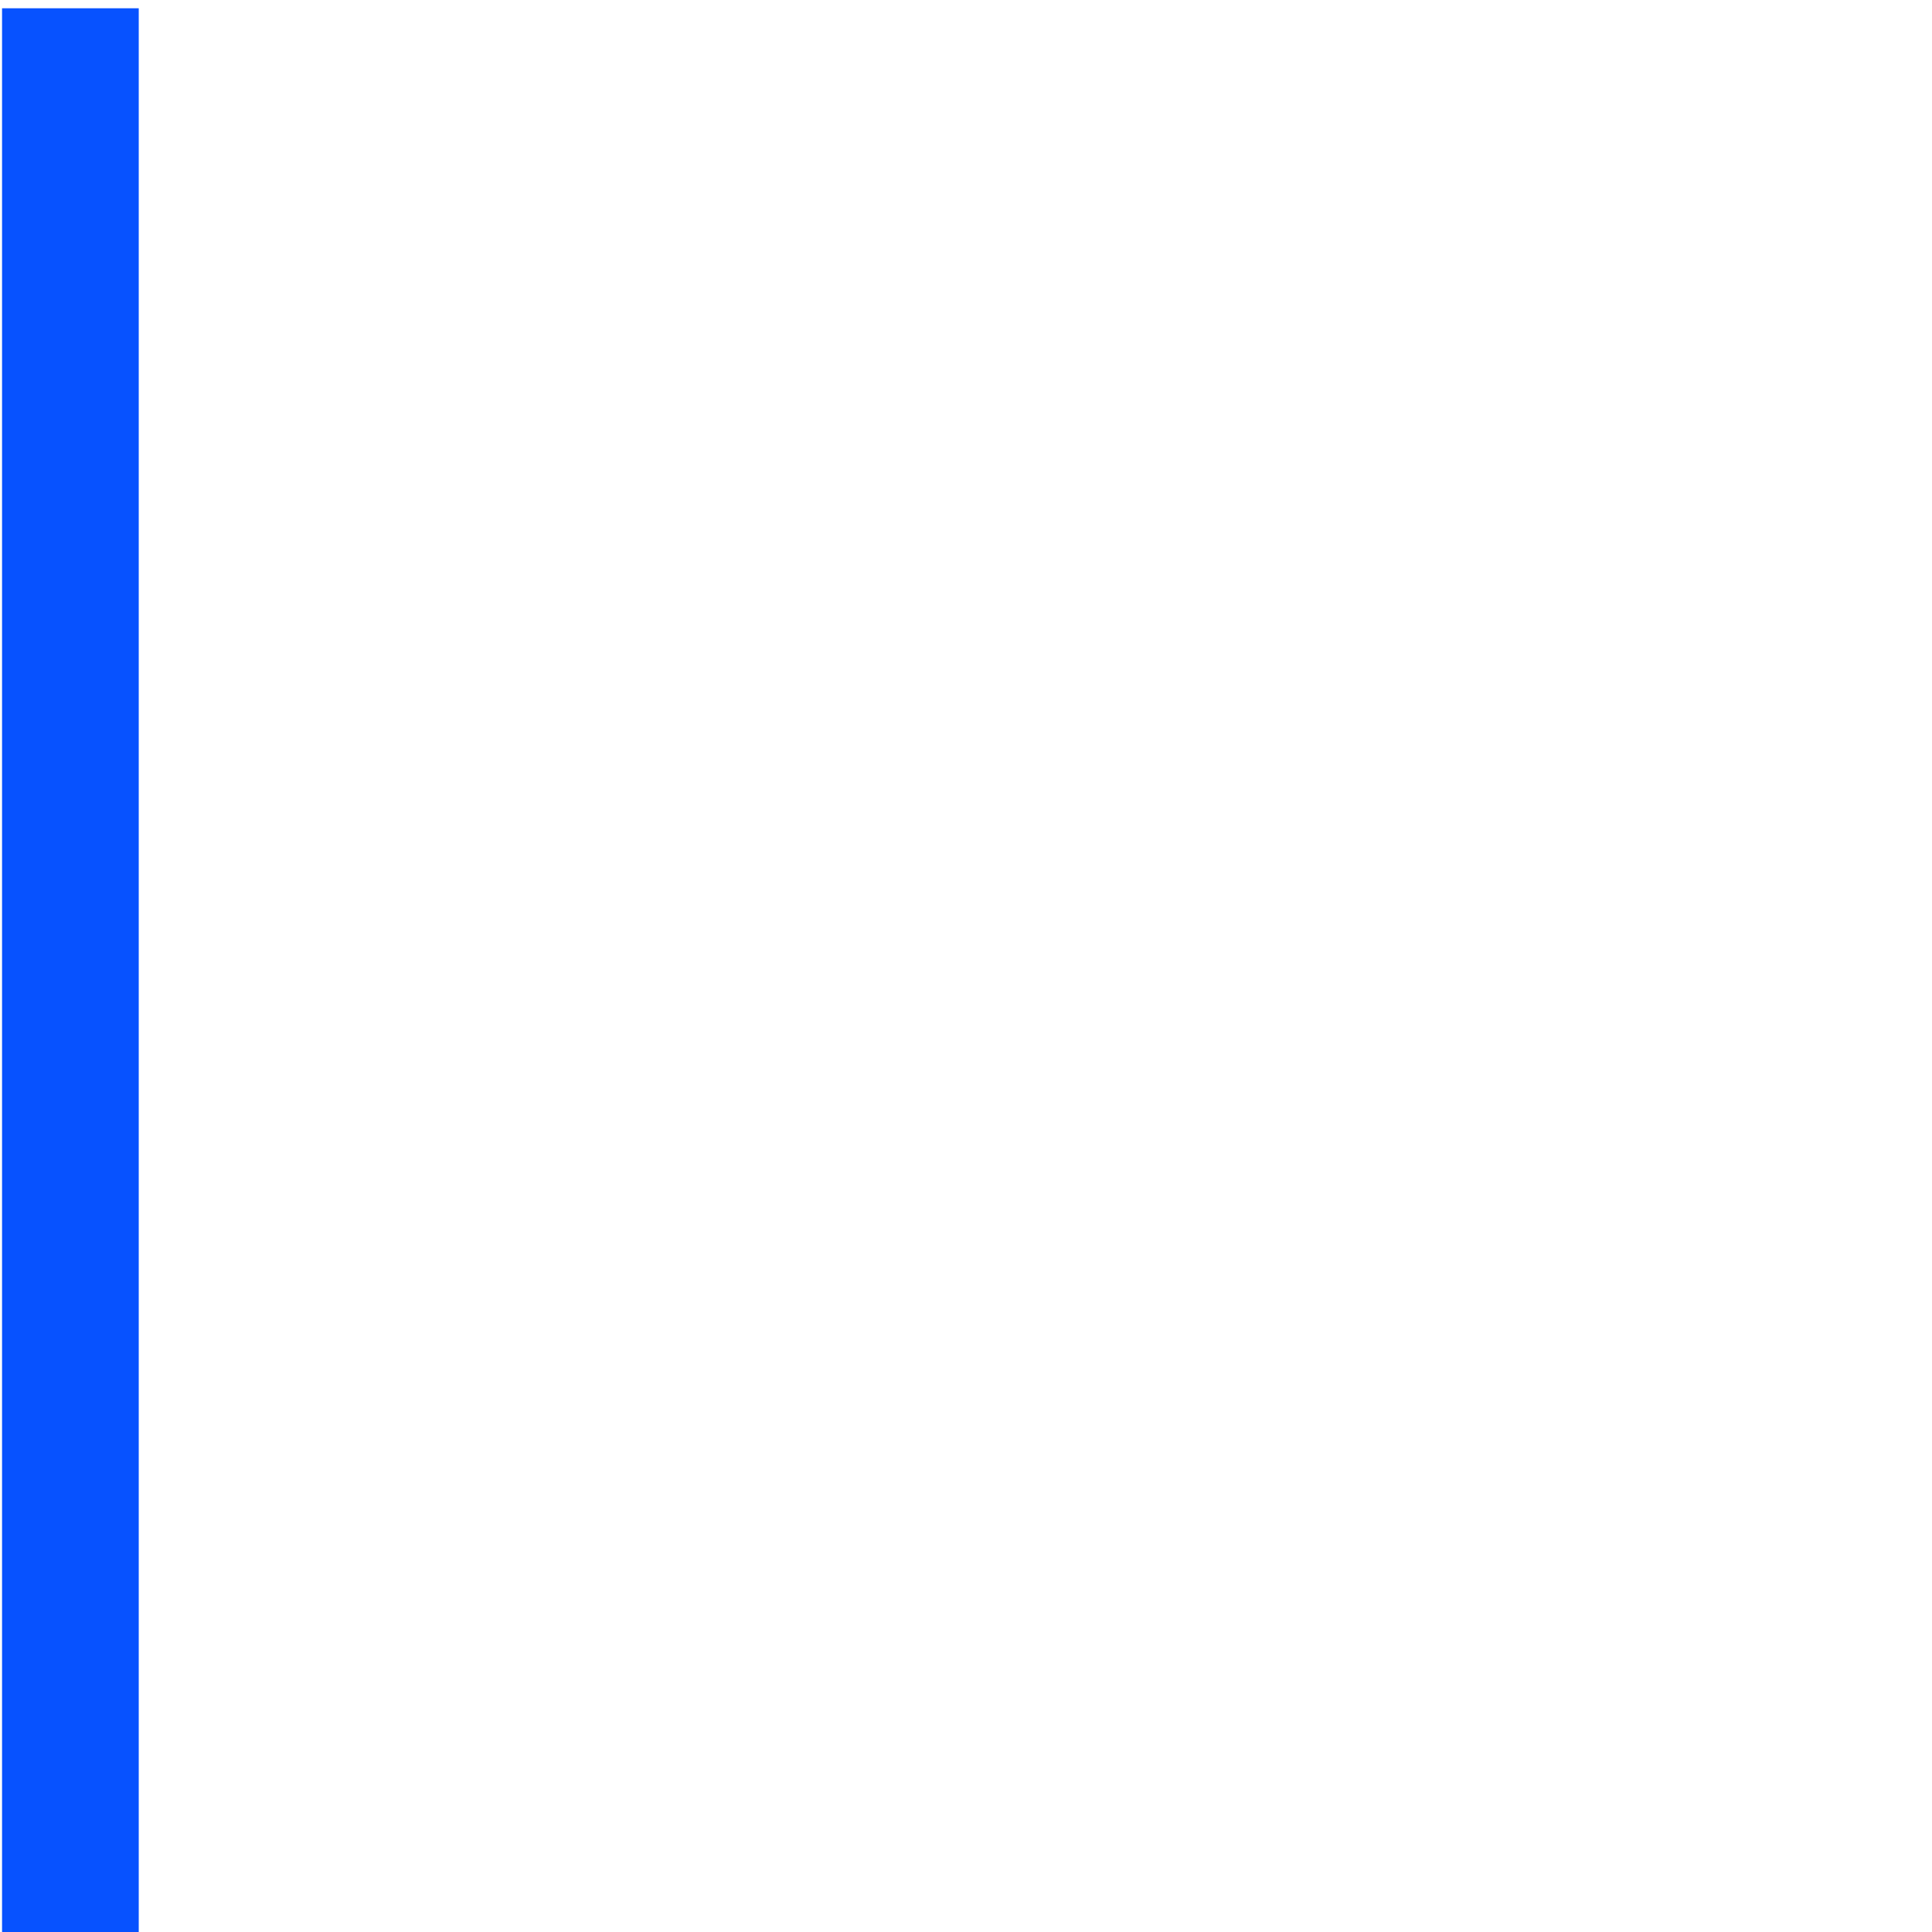
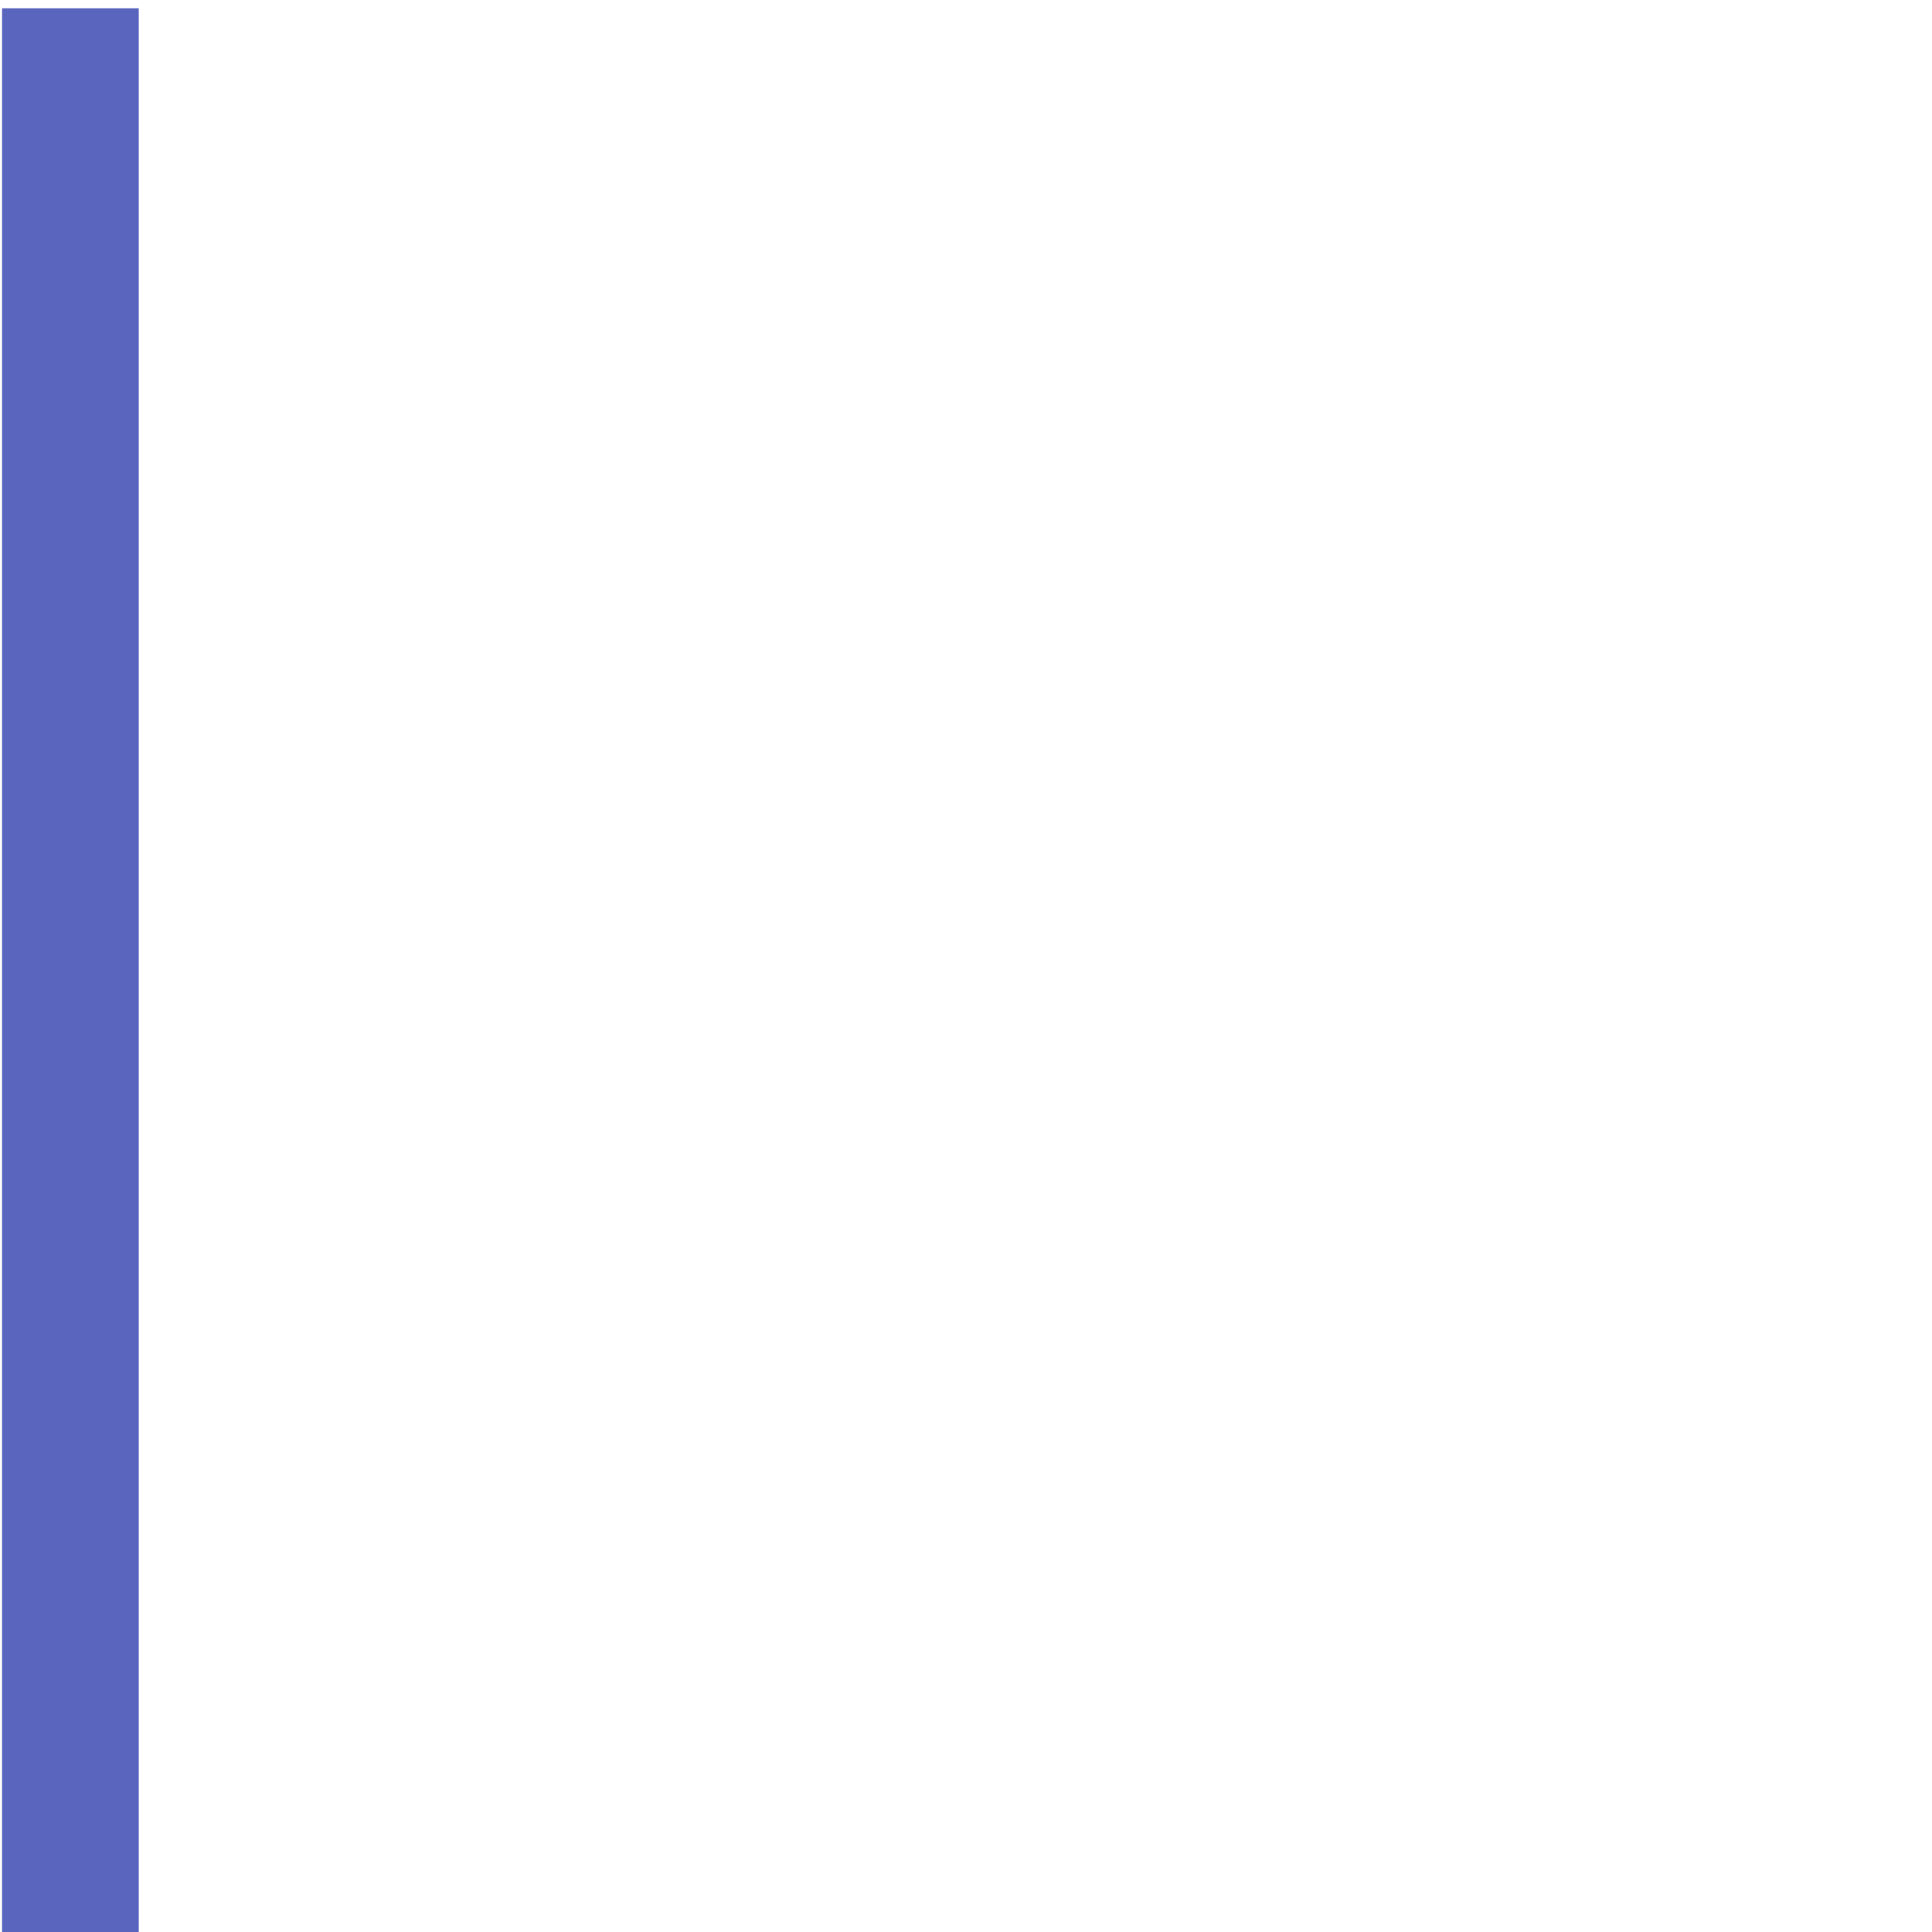
<svg xmlns="http://www.w3.org/2000/svg" xmlns:ns1="http://www.openswatchbook.org/uri/2009/osb" width="32" height="32" viewBox="0 0 32 32" id="svg6621" version="1.1">
  <defs id="defs6623">
    <linearGradient id="linearGradient5607" ns1:paint="solid">
      <stop style="stop-color:#000000;stop-opacity:1;" offset="0" id="stop5609" />
    </linearGradient>
    <linearGradient id="linearGradient4159" ns1:paint="solid">
      <stop style="stop-color:#0000ff;stop-opacity:1;" offset="0" id="stop4161" />
    </linearGradient>
  </defs>
  <g id="layer1" transform="translate(0,-1020.362)">
-     <rect style="opacity:1;fill:#0752ff;fill-opacity:1;fill-rule:evenodd;stroke:none;stroke-width:1px;stroke-linecap:butt;stroke-linejoin:miter;stroke-opacity:1" id="rect4157" width="31.943" height="2.264" x="1020.499" y="-2.298" rx="1.546" ry="0" transform="matrix(0,1,-1,0,0,0)" />
+     <rect style="opacity:1;fill:#5a65bd;fill-opacity:1;fill-rule:evenodd;stroke:none;stroke-width:1px;stroke-linecap:butt;stroke-linejoin:miter;stroke-opacity:1" id="rect4157" width="31.943" height="2.264" x="1020.499" y="-2.298" rx="1.546" ry="0" transform="matrix(0,1,-1,0,0,0)" />
  </g>
</svg>
